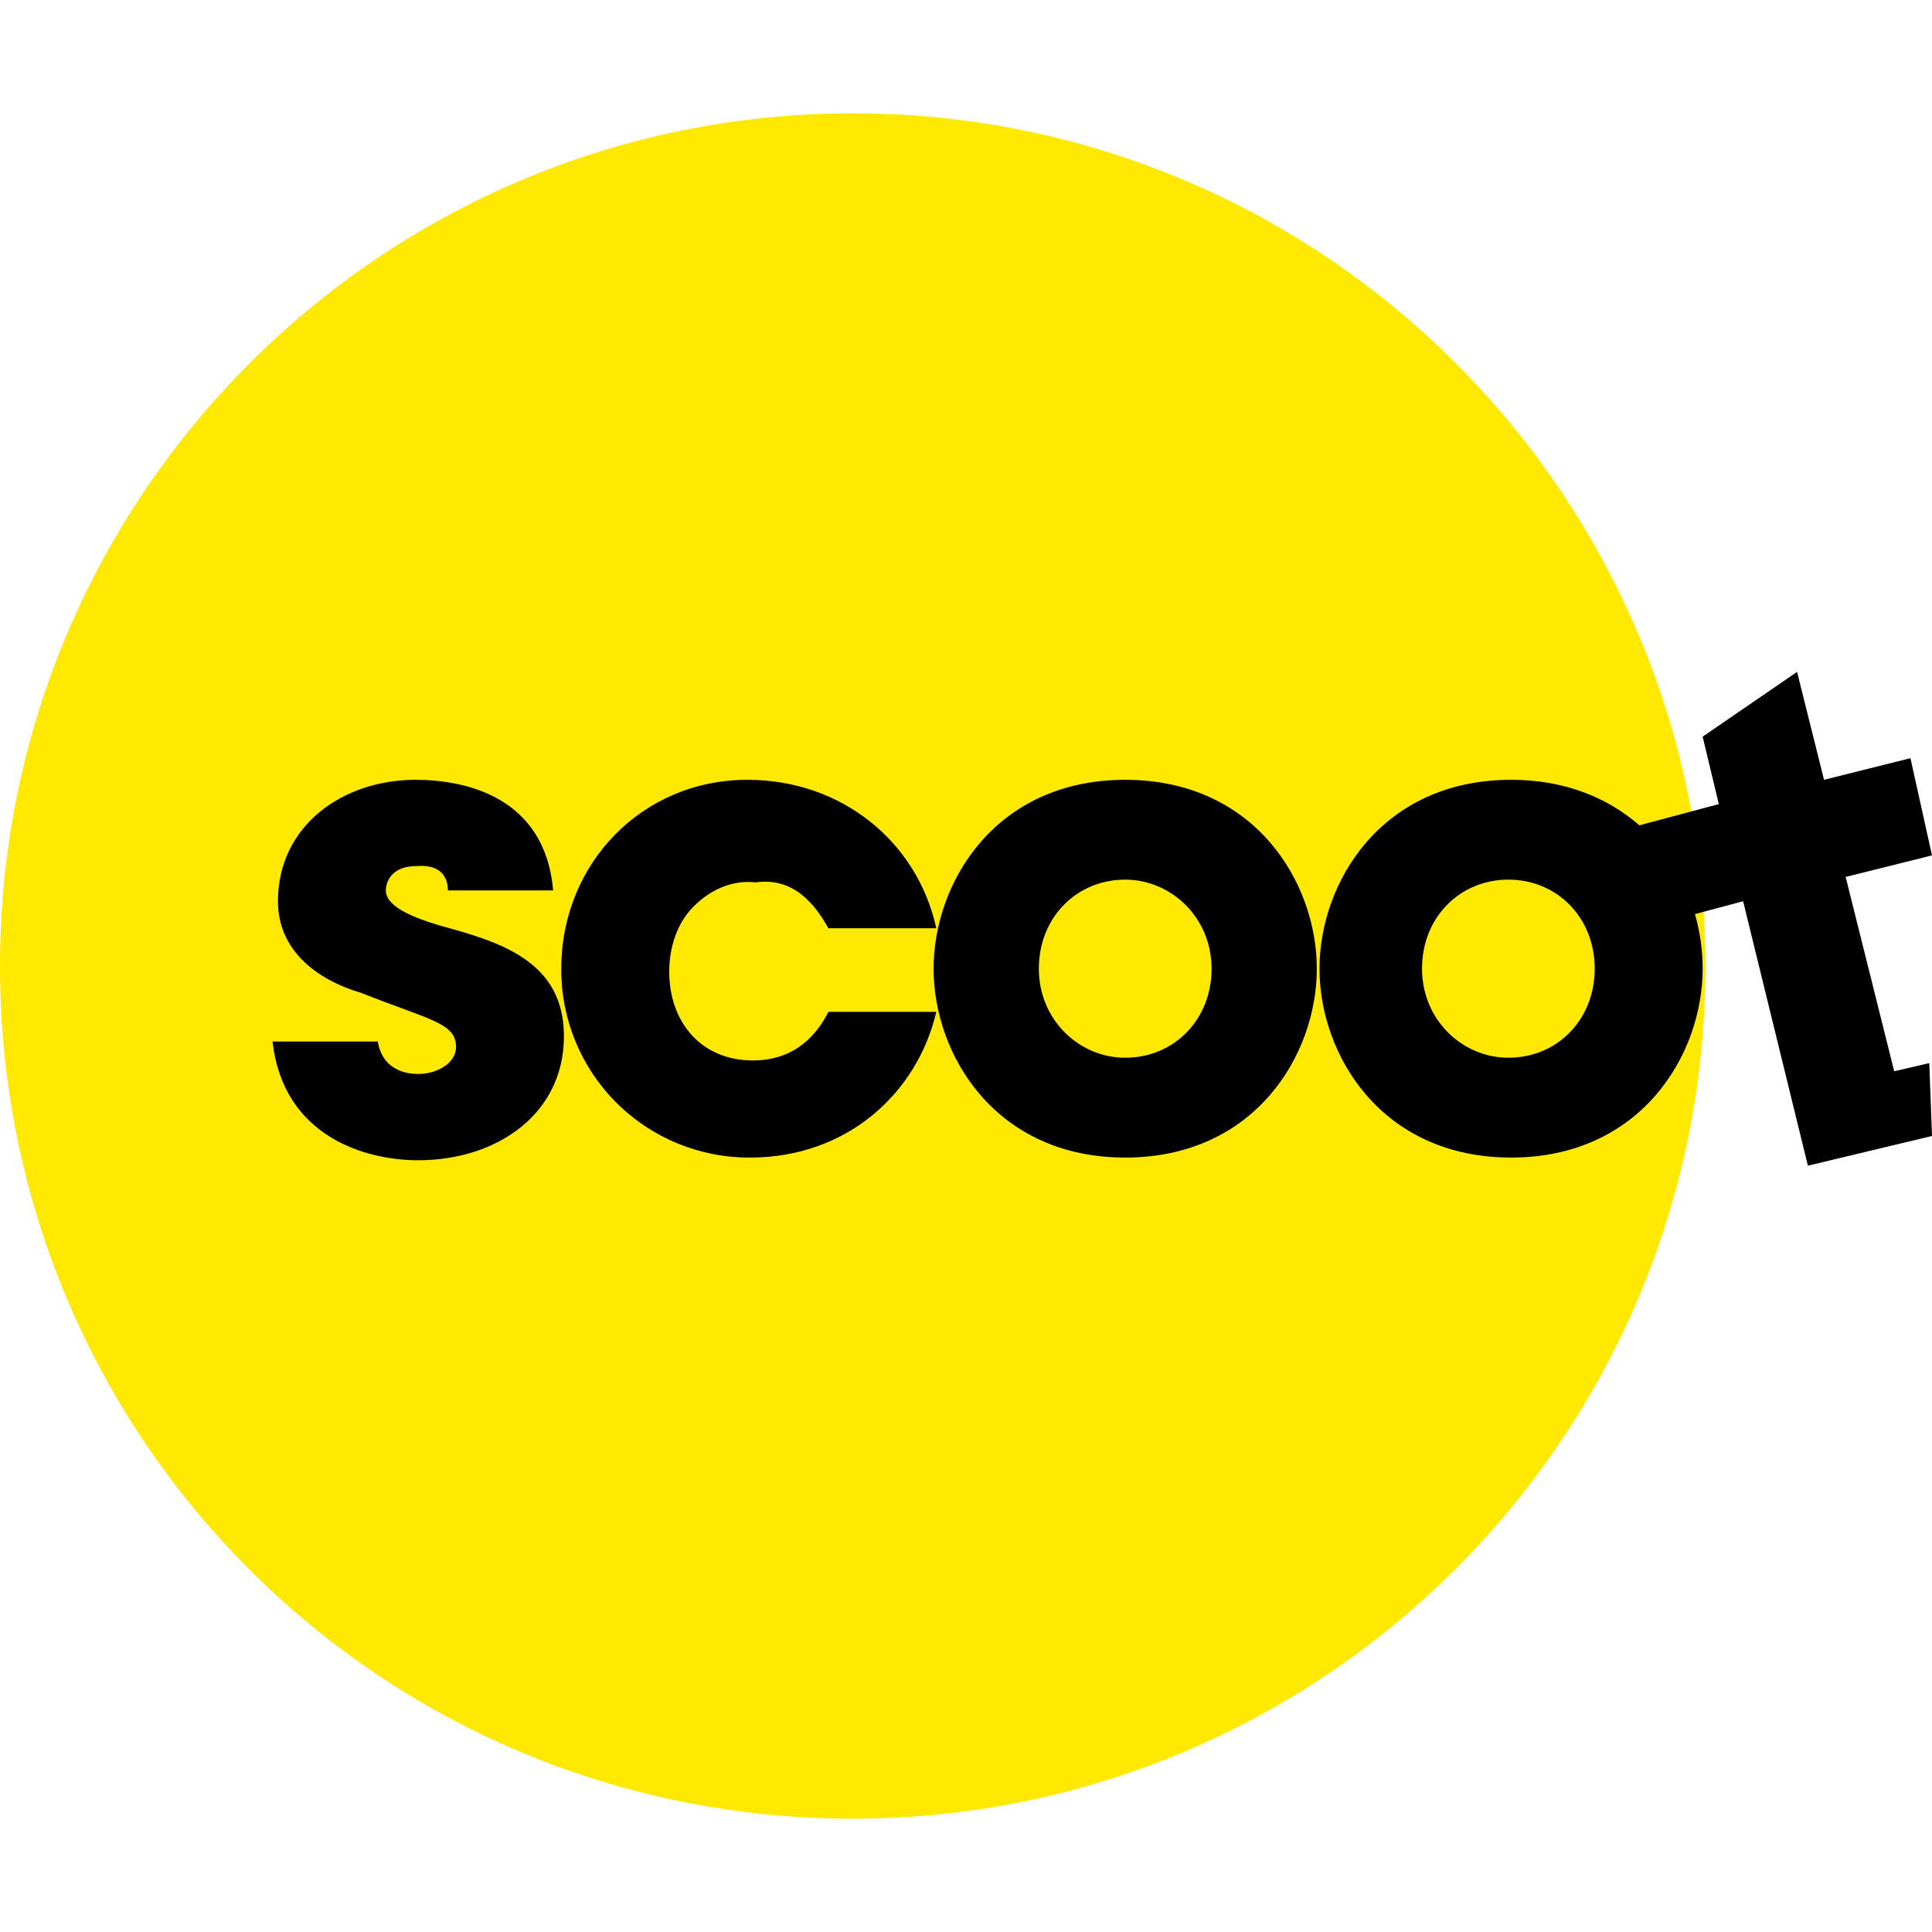
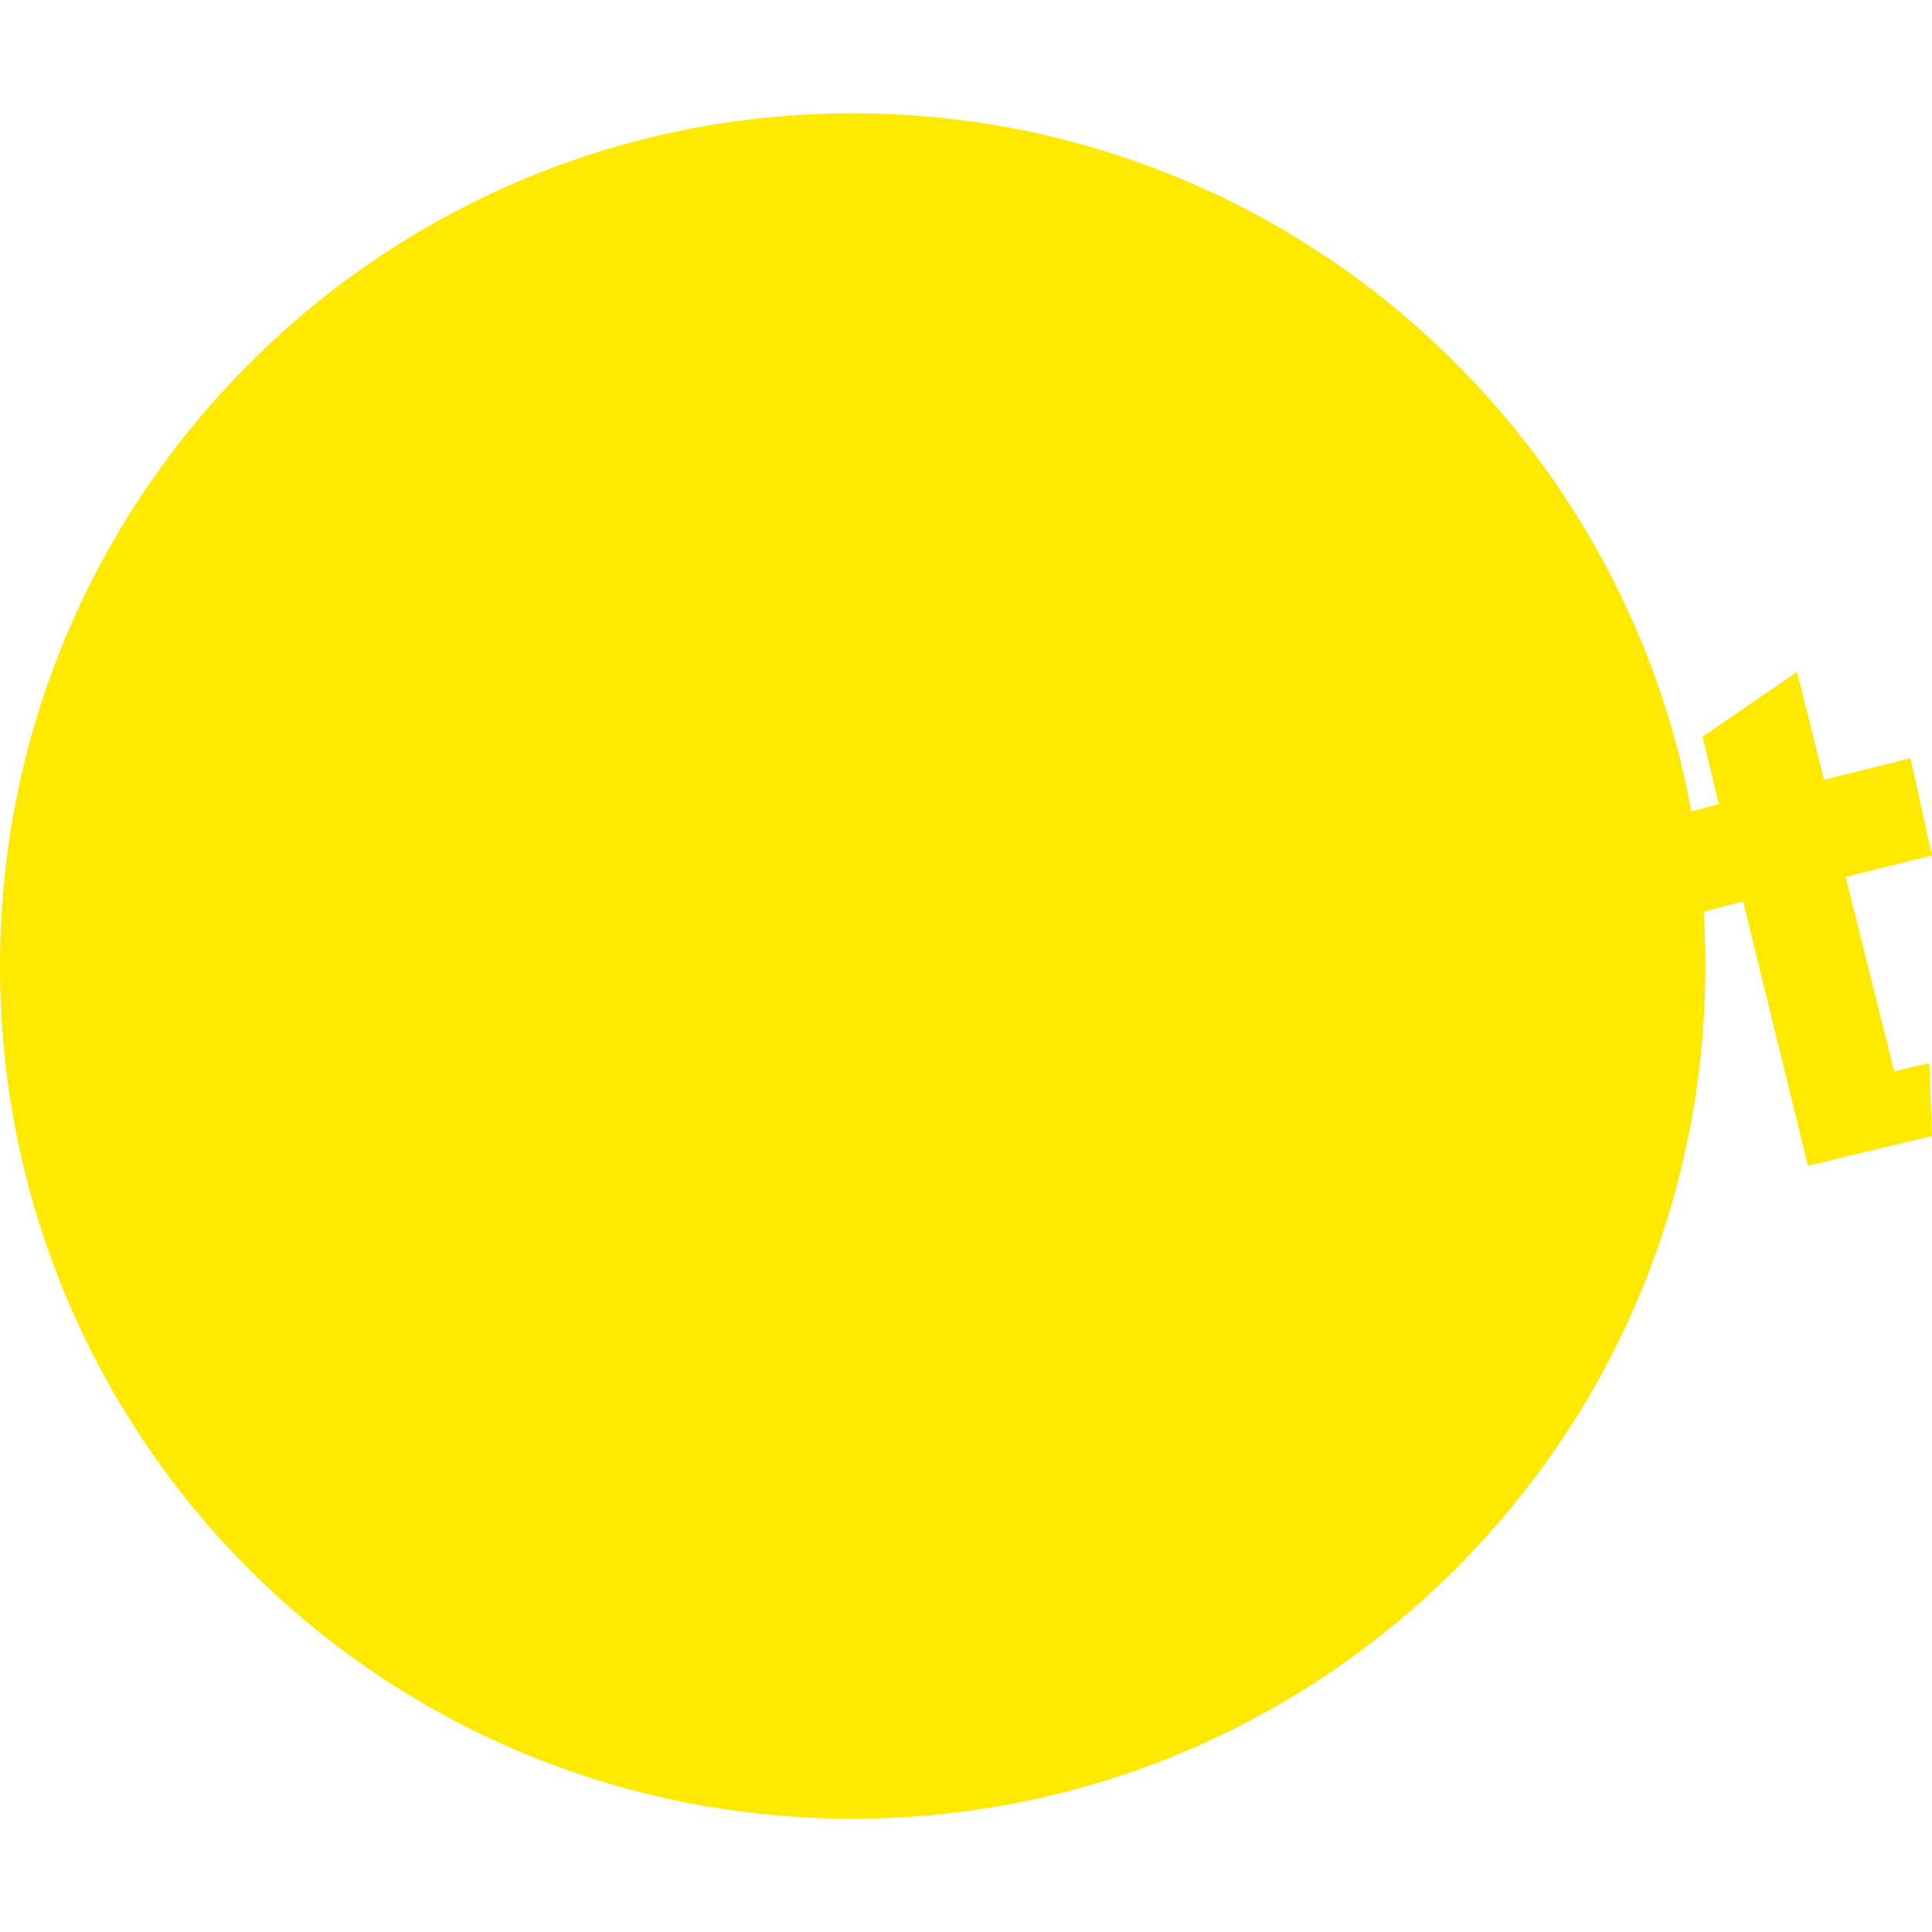
- <svg xmlns="http://www.w3.org/2000/svg" role="img" viewBox="0 0 64 64">
-   <path d="M28.246 60.246c15.553 0 28.246-12.603 28.246-28.246 0-15.553-12.603-28.246-28.246-28.246C12.693 3.754 0 16.357 0 32c0 15.643 12.603 28.246 28.246 28.246" fill="#FFE900" />
+ <svg xmlns="http://www.w3.org/2000/svg" role="img" viewBox="0 0 64 64" fill="#ffe900">
+   <path d="M28.246 60.246c15.553 0 28.246-12.603 28.246-28.246 0-15.553-12.603-28.246-28.246-28.246C12.693 3.754 0 16.357 0 32c0 15.643 12.603 28.246 28.246 28.246" />
  <path d="m59.53 22.257-3.128 2.146.536 2.234-2.632.702c-1.05-.912-2.463-1.507-4.25-1.507-4.29 0-6.346 3.397-6.346 6.257s2.056 6.257 6.346 6.257 6.346-3.396 6.346-6.257c0-.61-.085-1.219-.255-1.808l1.596-.426 2.146 8.76L64 37.631l-.09-2.413-1.162.269-1.608-6.437 2.86-.714-.714-3.22-2.862.716zm-45.764 3.575c-2.414 0-4.558 1.52-4.558 4.023 0 1.609 1.25 2.592 2.77 3.04 2.235.893 3.129.982 3.129 1.787 0 .536-.626.894-1.252.894-.179 0-1.162-.001-1.34-1.074H9.027c.357 3.129 3.04 3.933 4.827 3.933 2.592 0 4.827-1.519 4.827-4.111 0-2.503-2.145-3.128-4.111-3.664-.894-.269-1.788-.627-1.788-1.163 0-.358.268-.805.983-.805.983-.09 1.072.537 1.072.805h3.486c-.268-3.129-2.95-3.665-4.558-3.665zm10.993 0c-3.486 0-6.166 2.771-6.166 6.257a6.219 6.219 0 0 0 6.257 6.257c3.218 0 5.54-2.145 6.166-4.827h-3.575c-.358.715-1.072 1.61-2.502 1.61-1.698 0-2.77-1.252-2.77-2.95 0-.805.266-1.61.803-2.146.536-.537 1.252-.893 2.056-.803 1.252-.179 1.966.714 2.413 1.519h3.575c-.625-2.86-3.128-4.917-6.257-4.917zm12.514 0c-4.29 0-6.346 3.397-6.346 6.257s2.056 6.257 6.346 6.257 6.348-3.396 6.348-6.257c0-2.86-2.057-6.257-6.348-6.257zm0 3.307c1.52 0 2.862 1.252 2.862 2.95 0 1.699-1.253 2.95-2.862 2.95-1.52 0-2.86-1.251-2.86-2.95 0-1.698 1.251-2.95 2.86-2.95zm12.694 0c1.61 0 2.86 1.252 2.86 2.95 0 1.699-1.25 2.95-2.86 2.95-1.52 0-2.861-1.251-2.861-2.95 0-1.698 1.252-2.95 2.861-2.95z" />
</svg>
